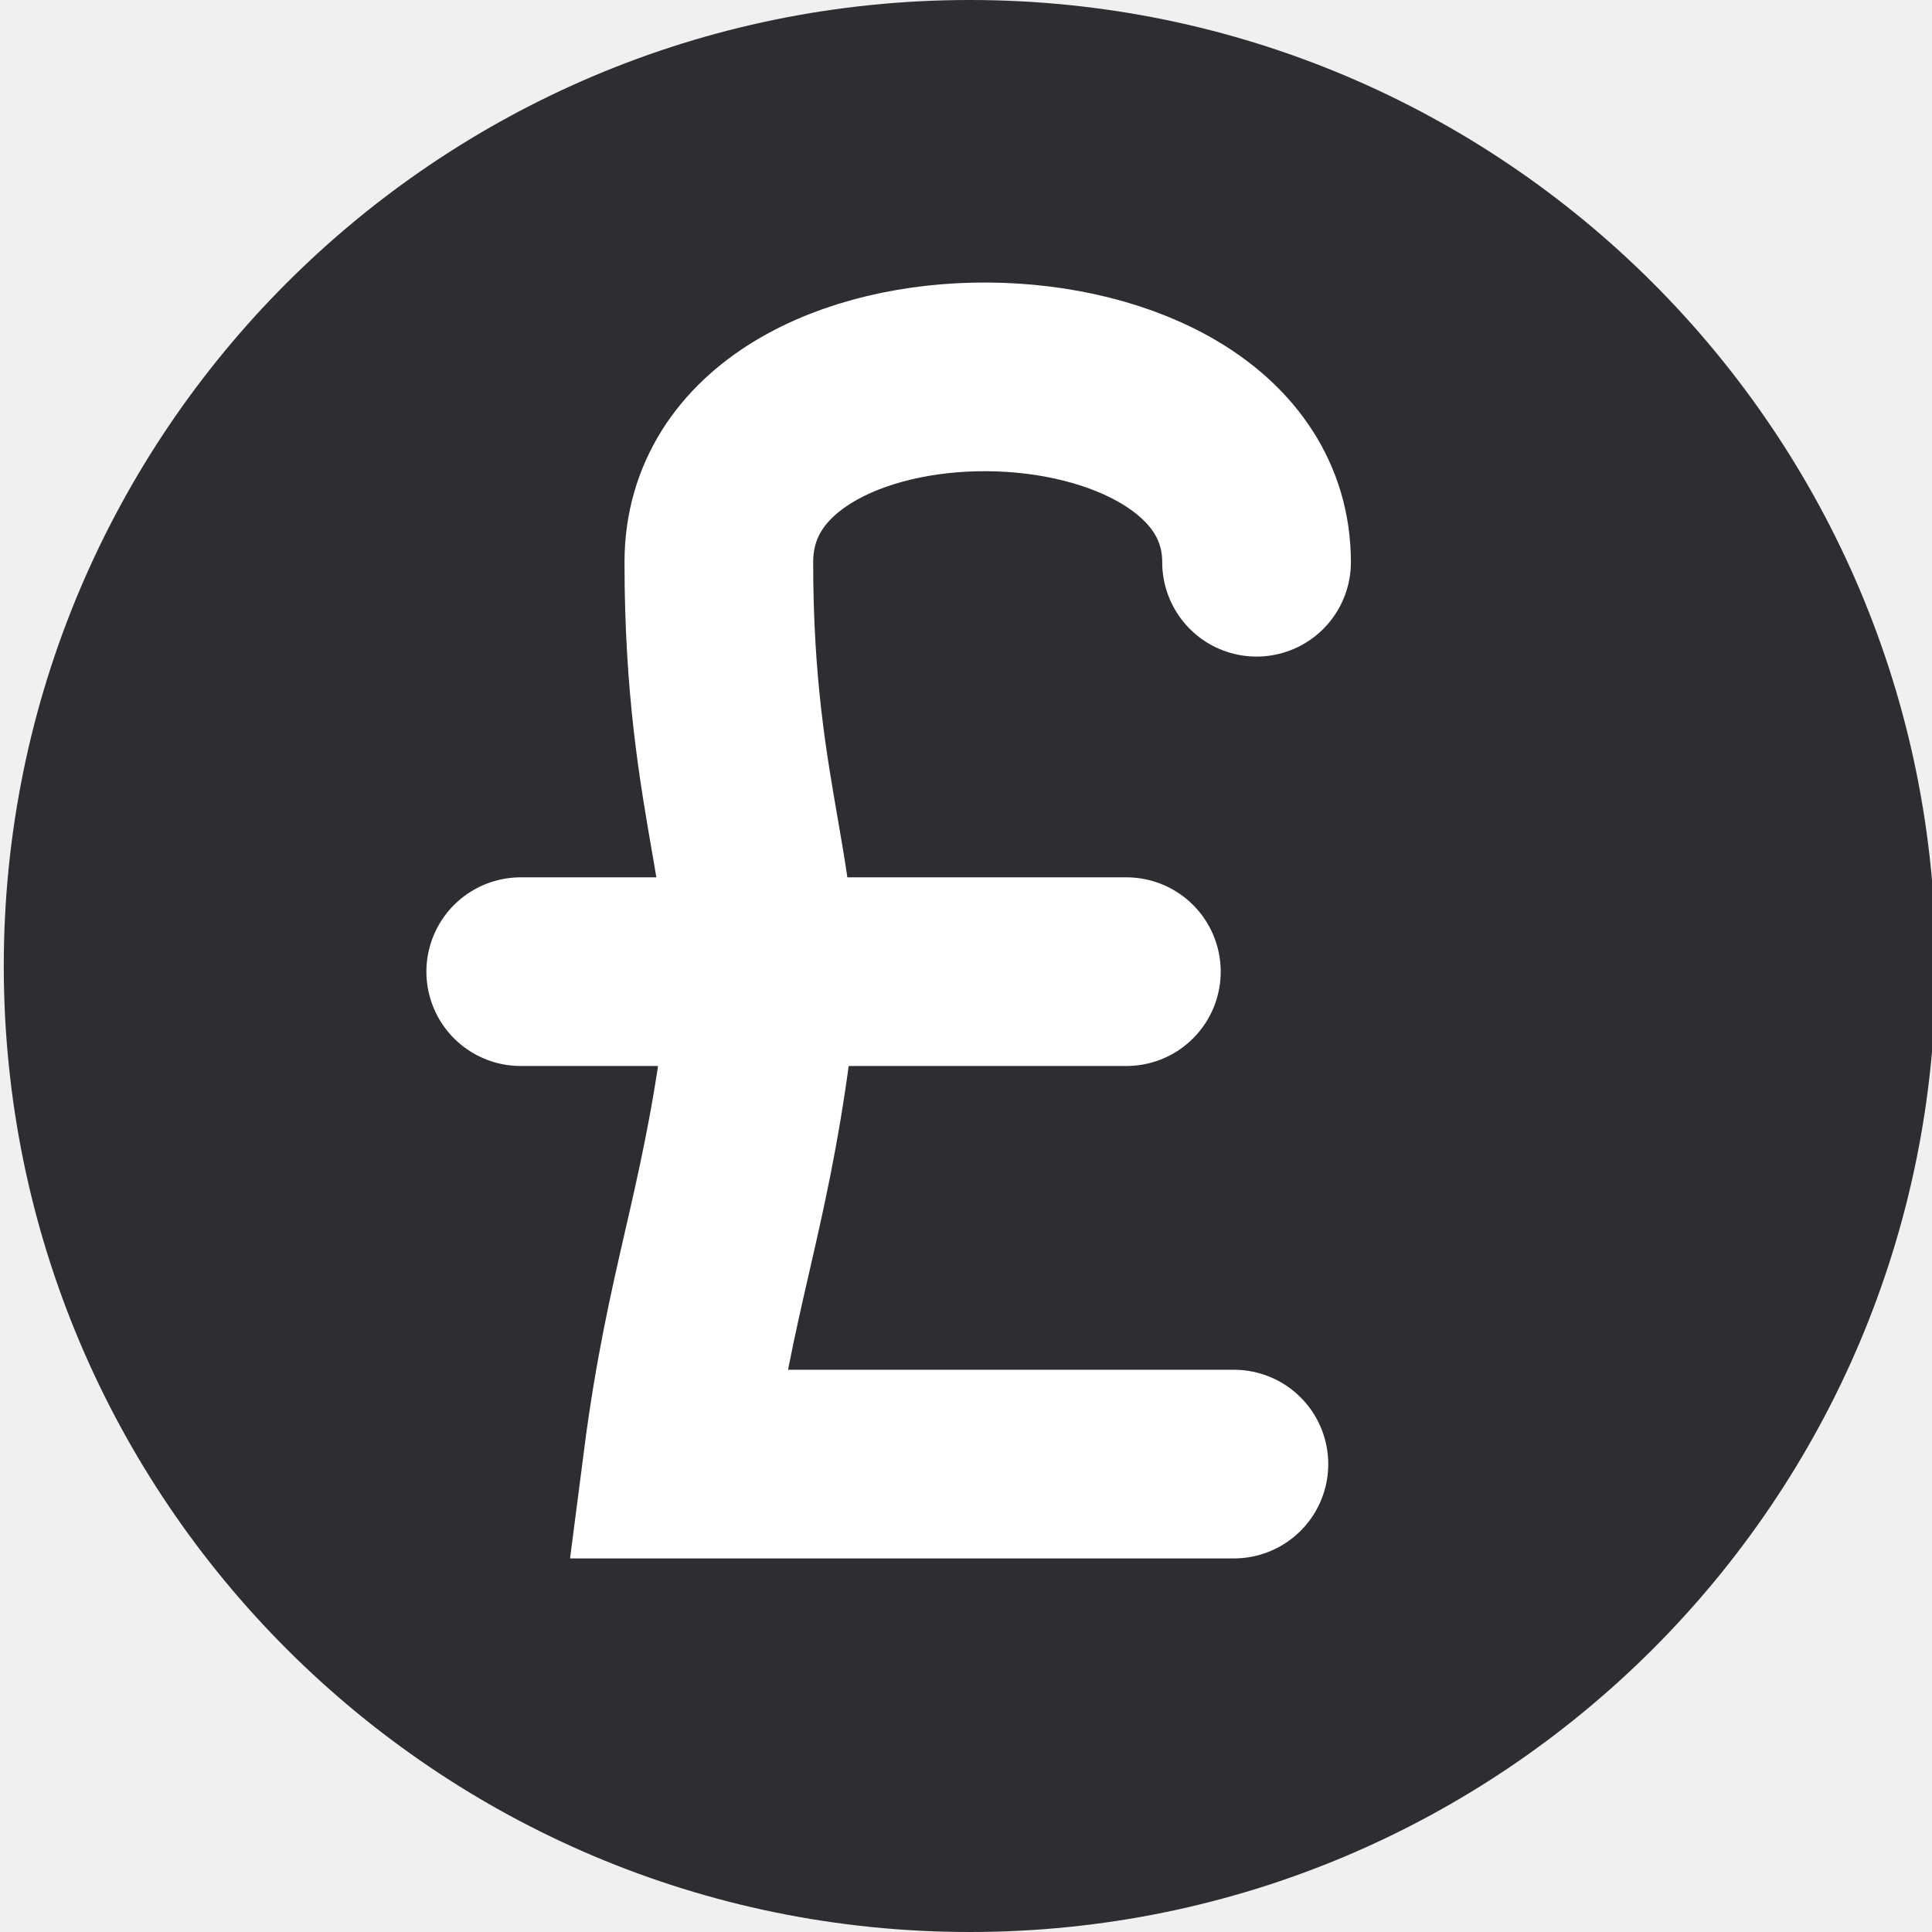
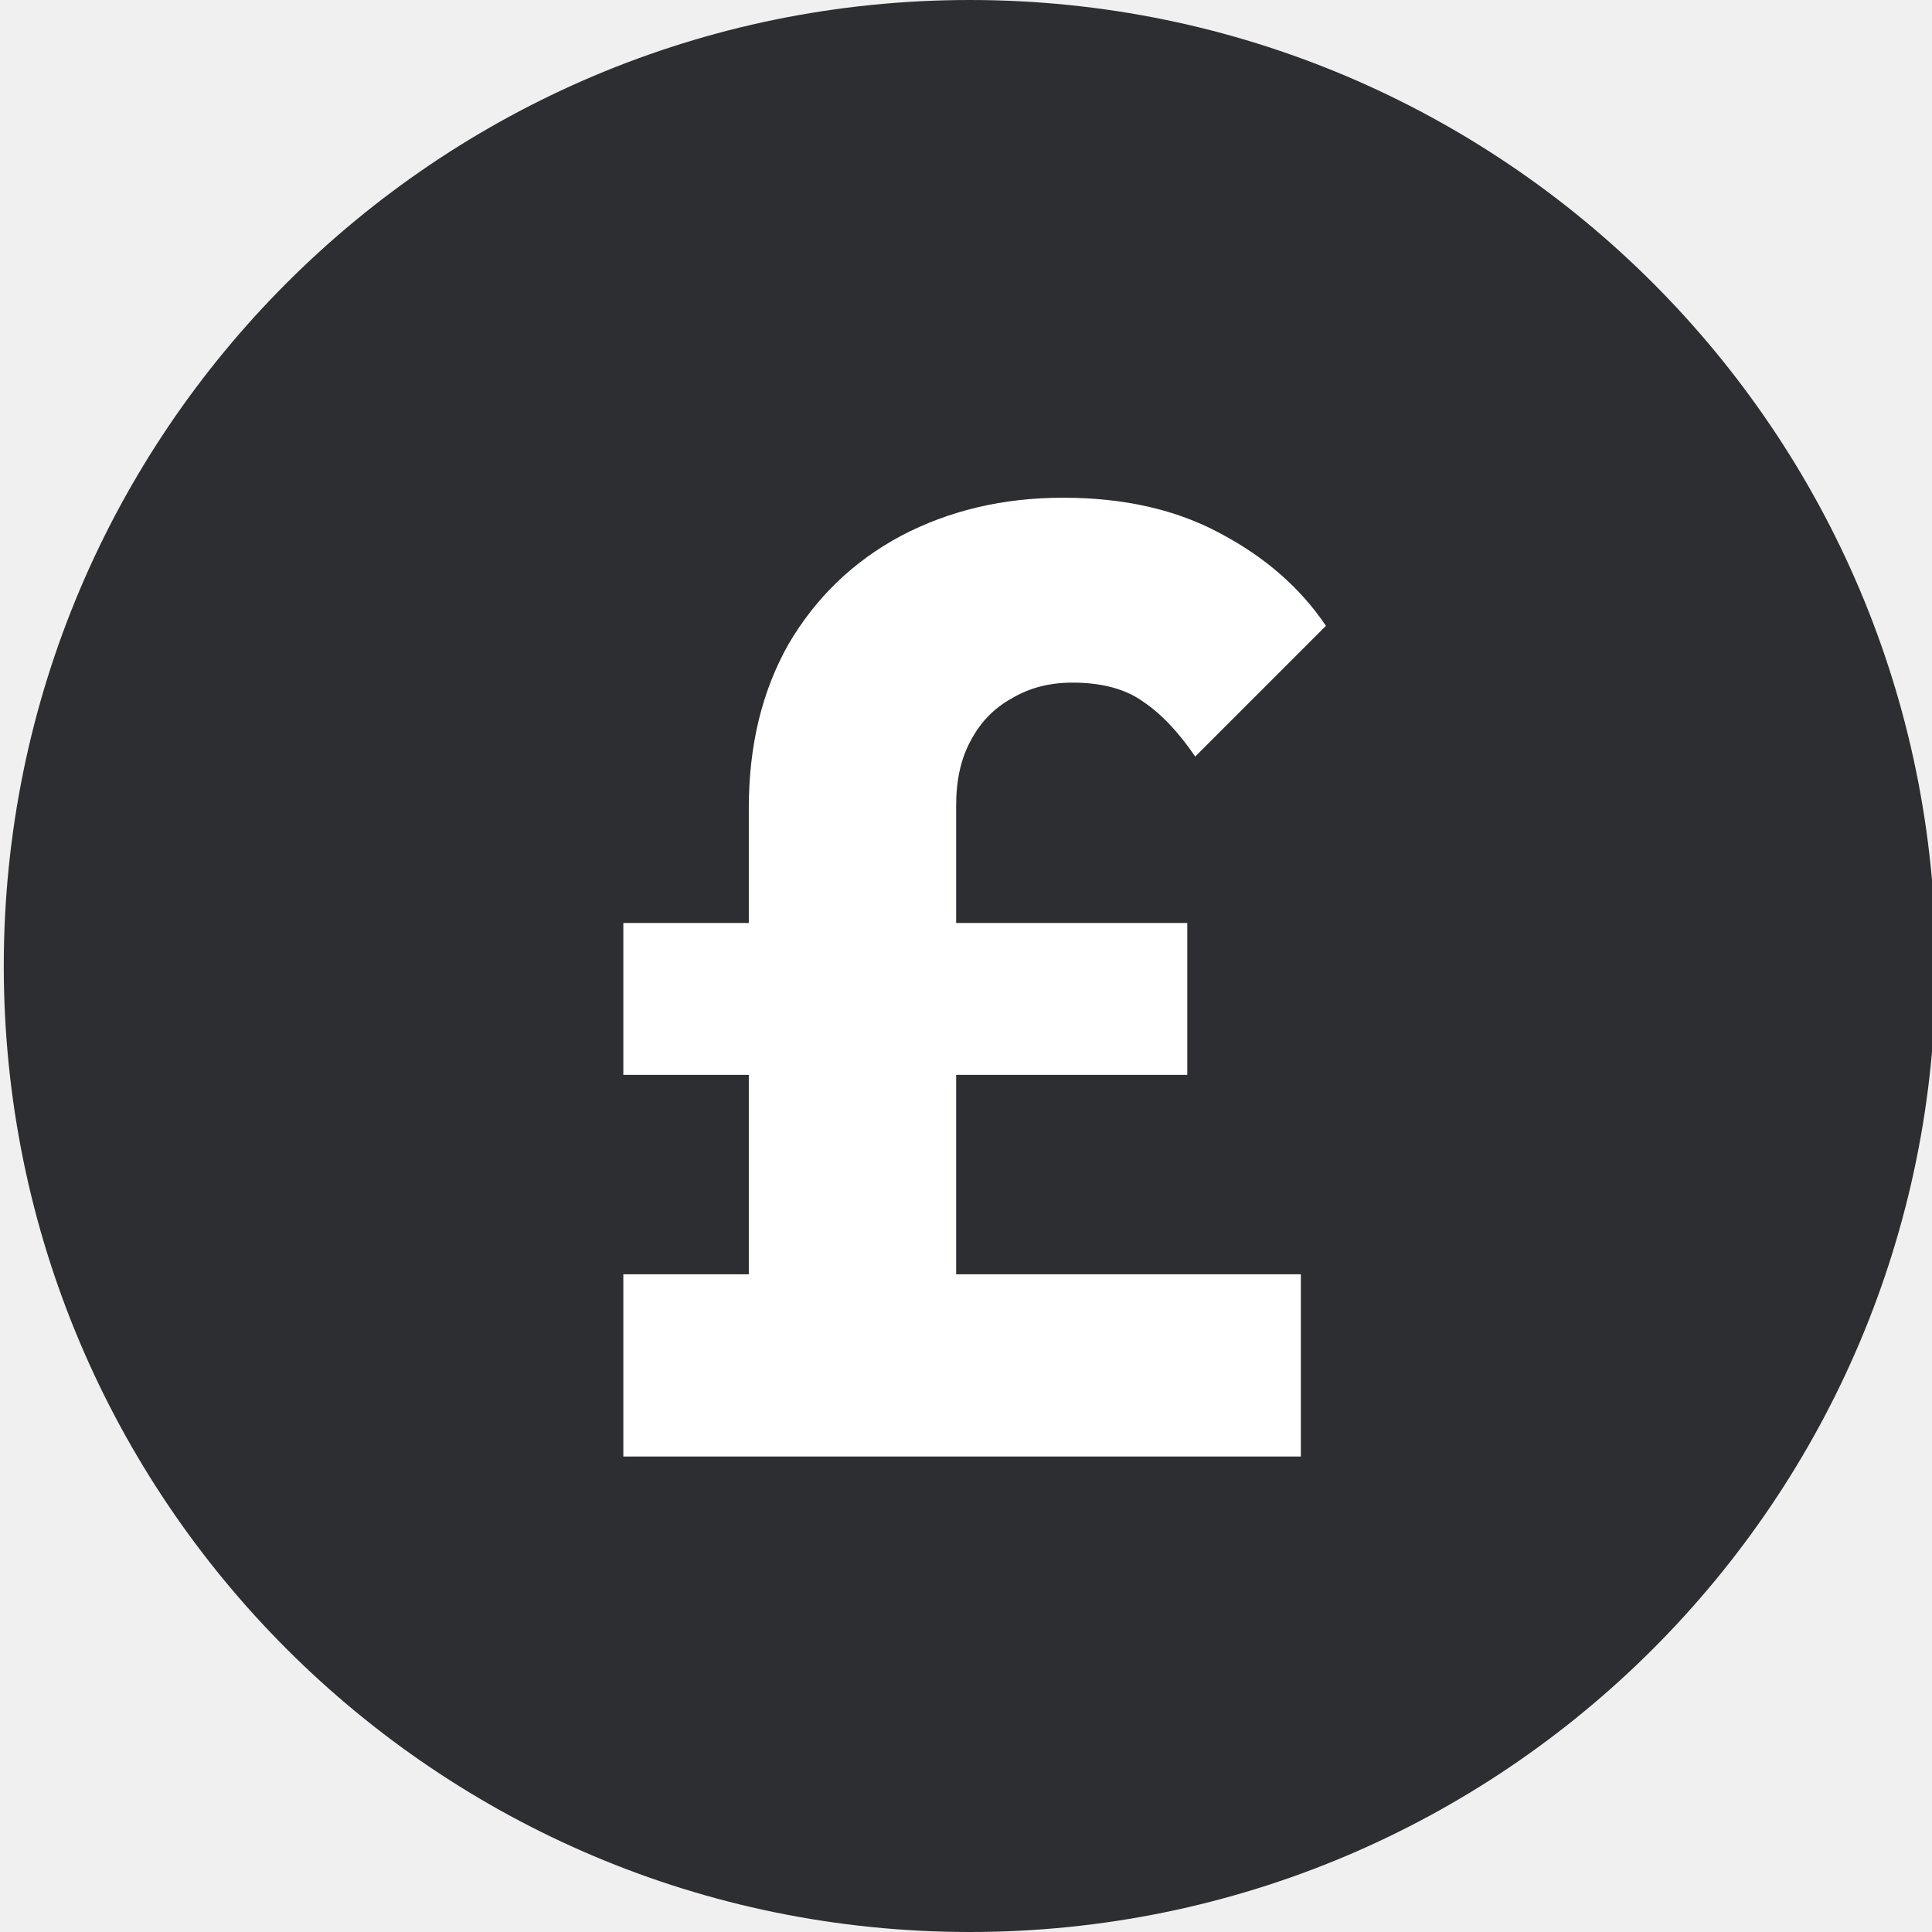
<svg xmlns="http://www.w3.org/2000/svg" width="512" height="512" viewBox="0 0 512 512" fill="none">
-   <g clip-path="url(#clip0_1157_15537)">
+   <g clip-path="url(#clip0_2280_181)">
    <circle cx="257" cy="256" r="256" fill="#2D2E31" />
-     <path d="M333 149C333 84.5 190.5 82.5 190.5 149C190.5 215.5 205.965 235.201 200.5 276.499C194.382 322.731 185.5 341.499 179.5 387.999C221.5 387.999 254.5 387.999 327 387.999" stroke="white" stroke-width="50" stroke-linecap="round" />
-     <path d="M298.5 257.5H138" stroke="white" stroke-width="50" stroke-linecap="round" />
+     <path d="M198.441 386V214.15C198.441 197.583 201.941 183.117 208.941 170.75C216.175 158.383 226.091 148.817 238.691 142.05C251.525 135.283 265.875 131.9 281.741 131.9C297.841 131.9 311.725 135.05 323.391 141.35C335.291 147.65 344.625 155.817 351.391 165.85L316.741 200.5C312.308 193.967 307.641 189.067 302.741 185.8C298.075 182.533 291.891 180.9 284.191 180.9C278.125 180.9 272.758 182.3 268.091 185.1C263.425 187.667 259.808 191.4 257.241 196.3C254.675 200.967 253.391 206.683 253.391 213.45V386H198.441ZM165.191 386V337.7H344.741V386H165.191ZM165.191 284.85V244.6H314.641V284.85H165.191Z" fill="white" />
  </g>
  <defs>
-     <clipPath id="clip0_1157_15537">
+     <clipPath id="clip0_2280_181">
      <rect width="512" height="512" fill="white" />
    </clipPath>
  </defs>
</svg>
